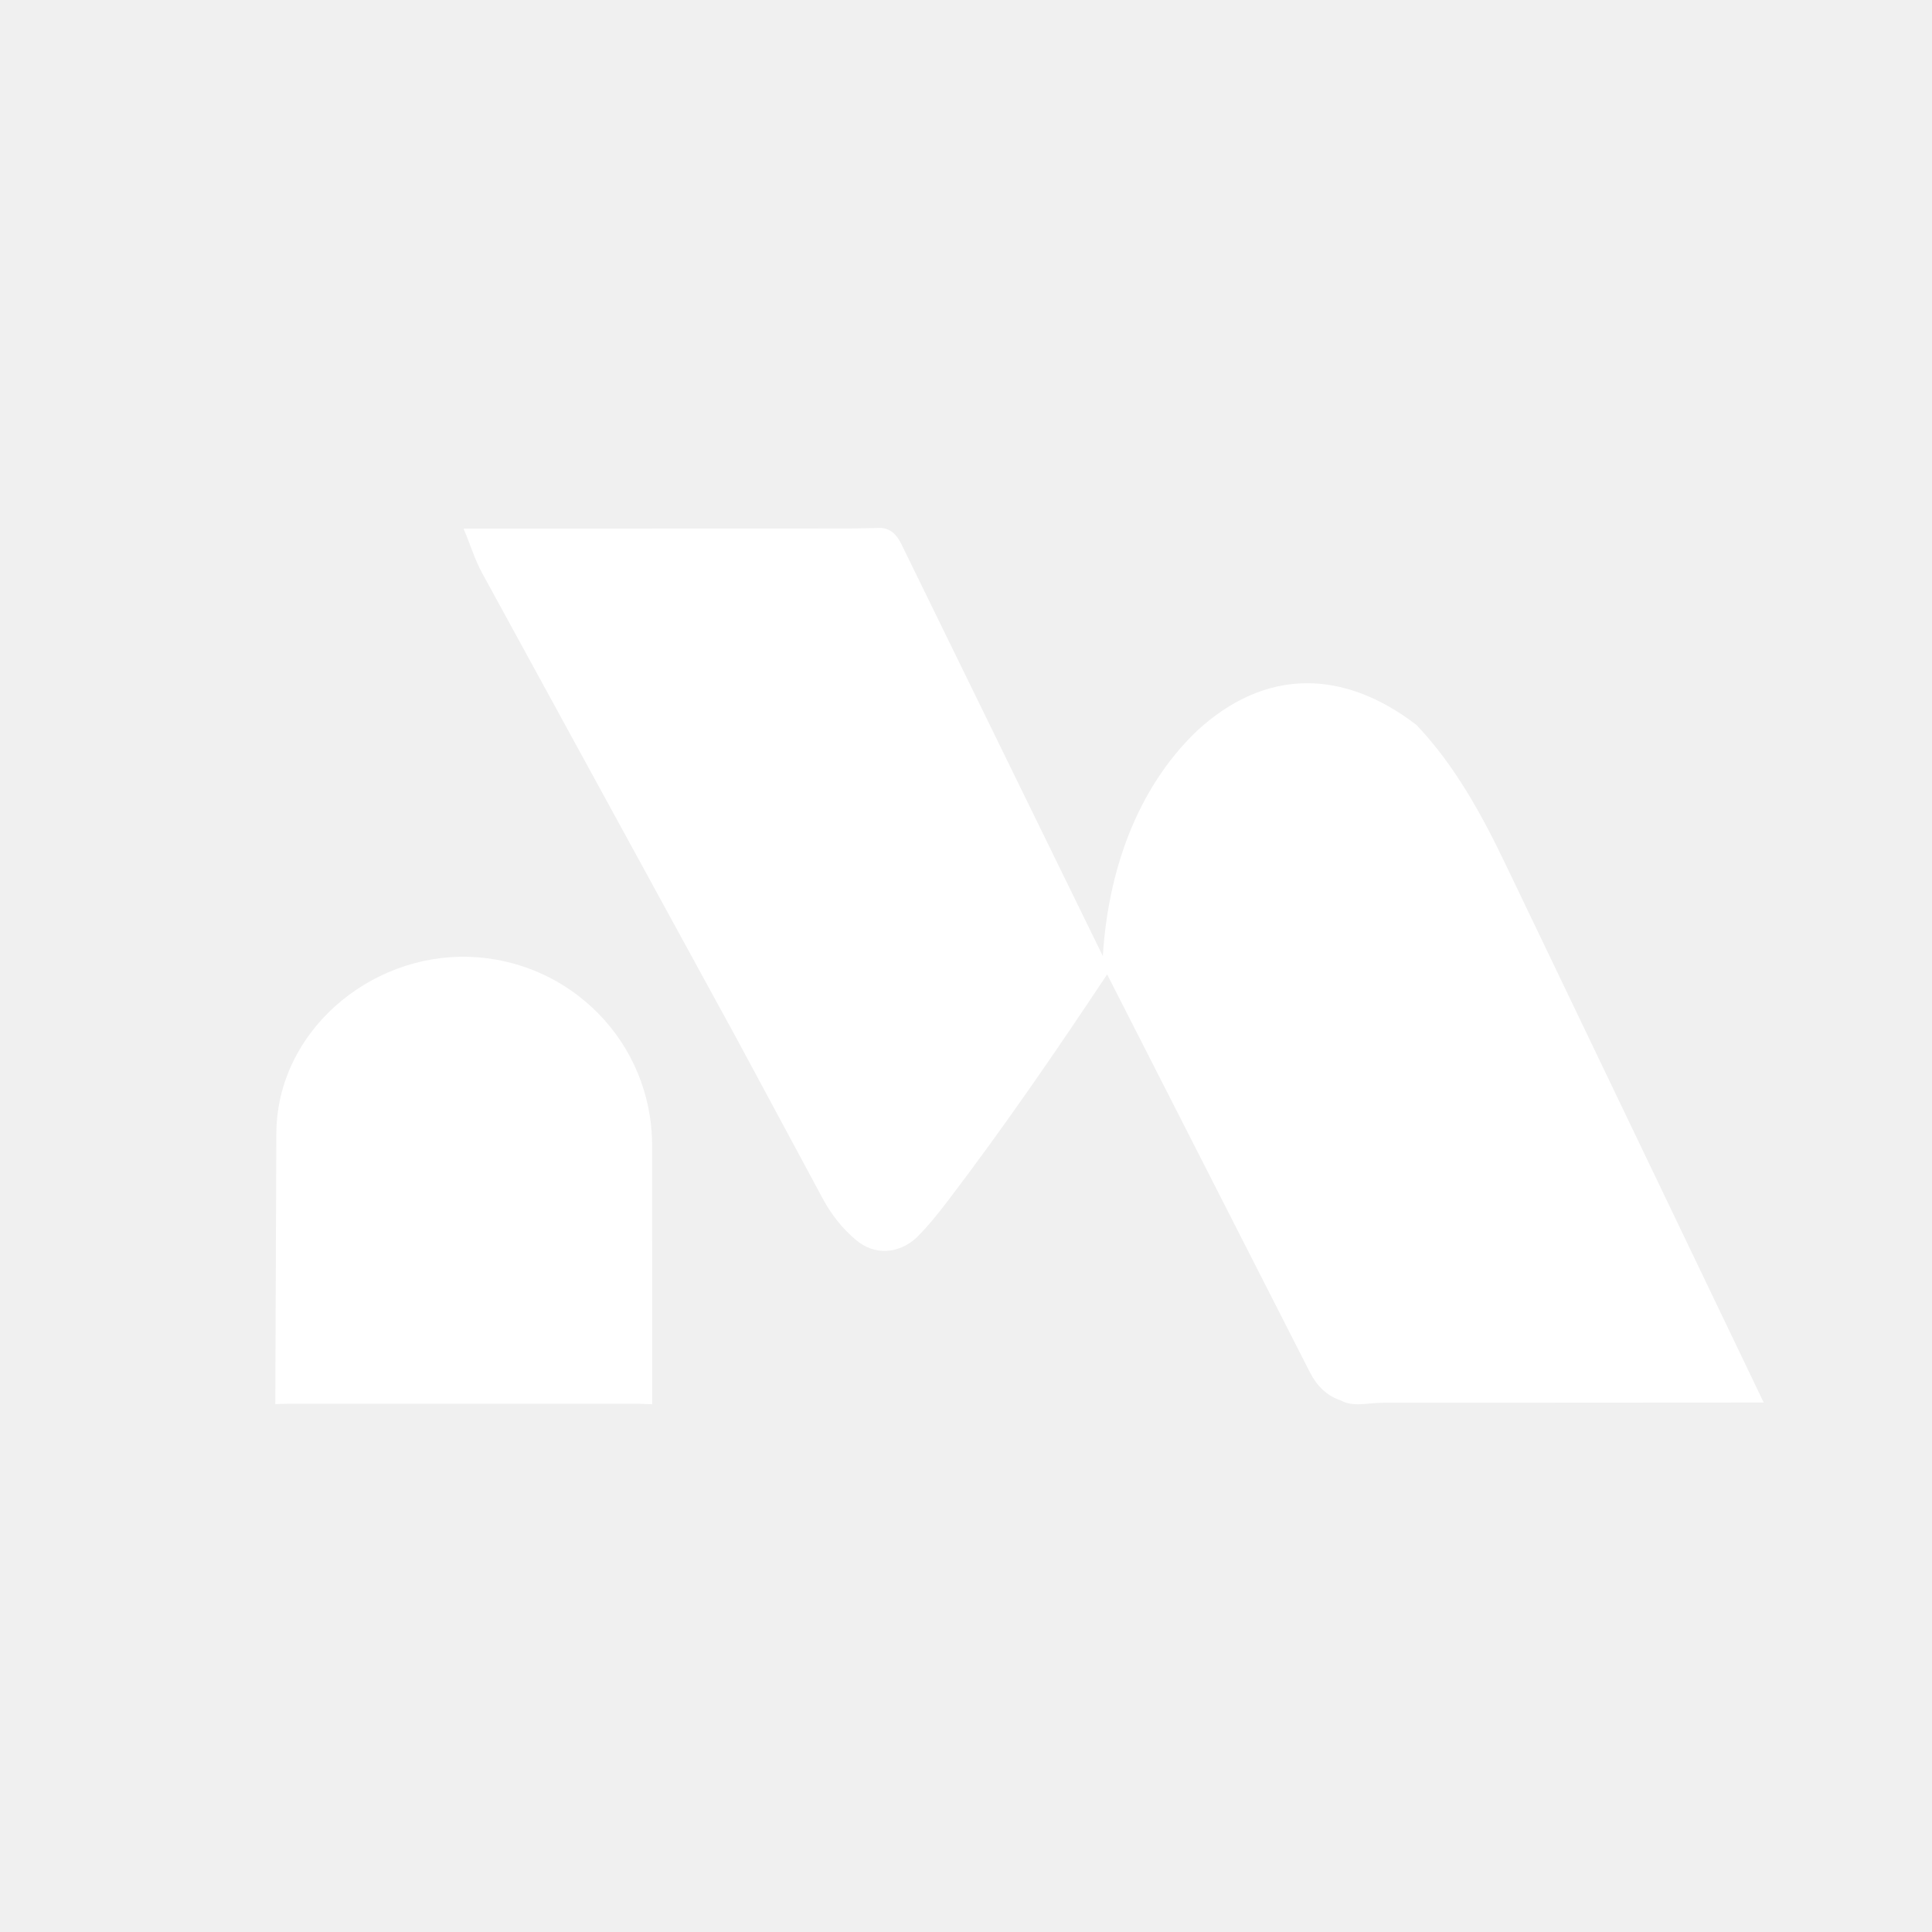
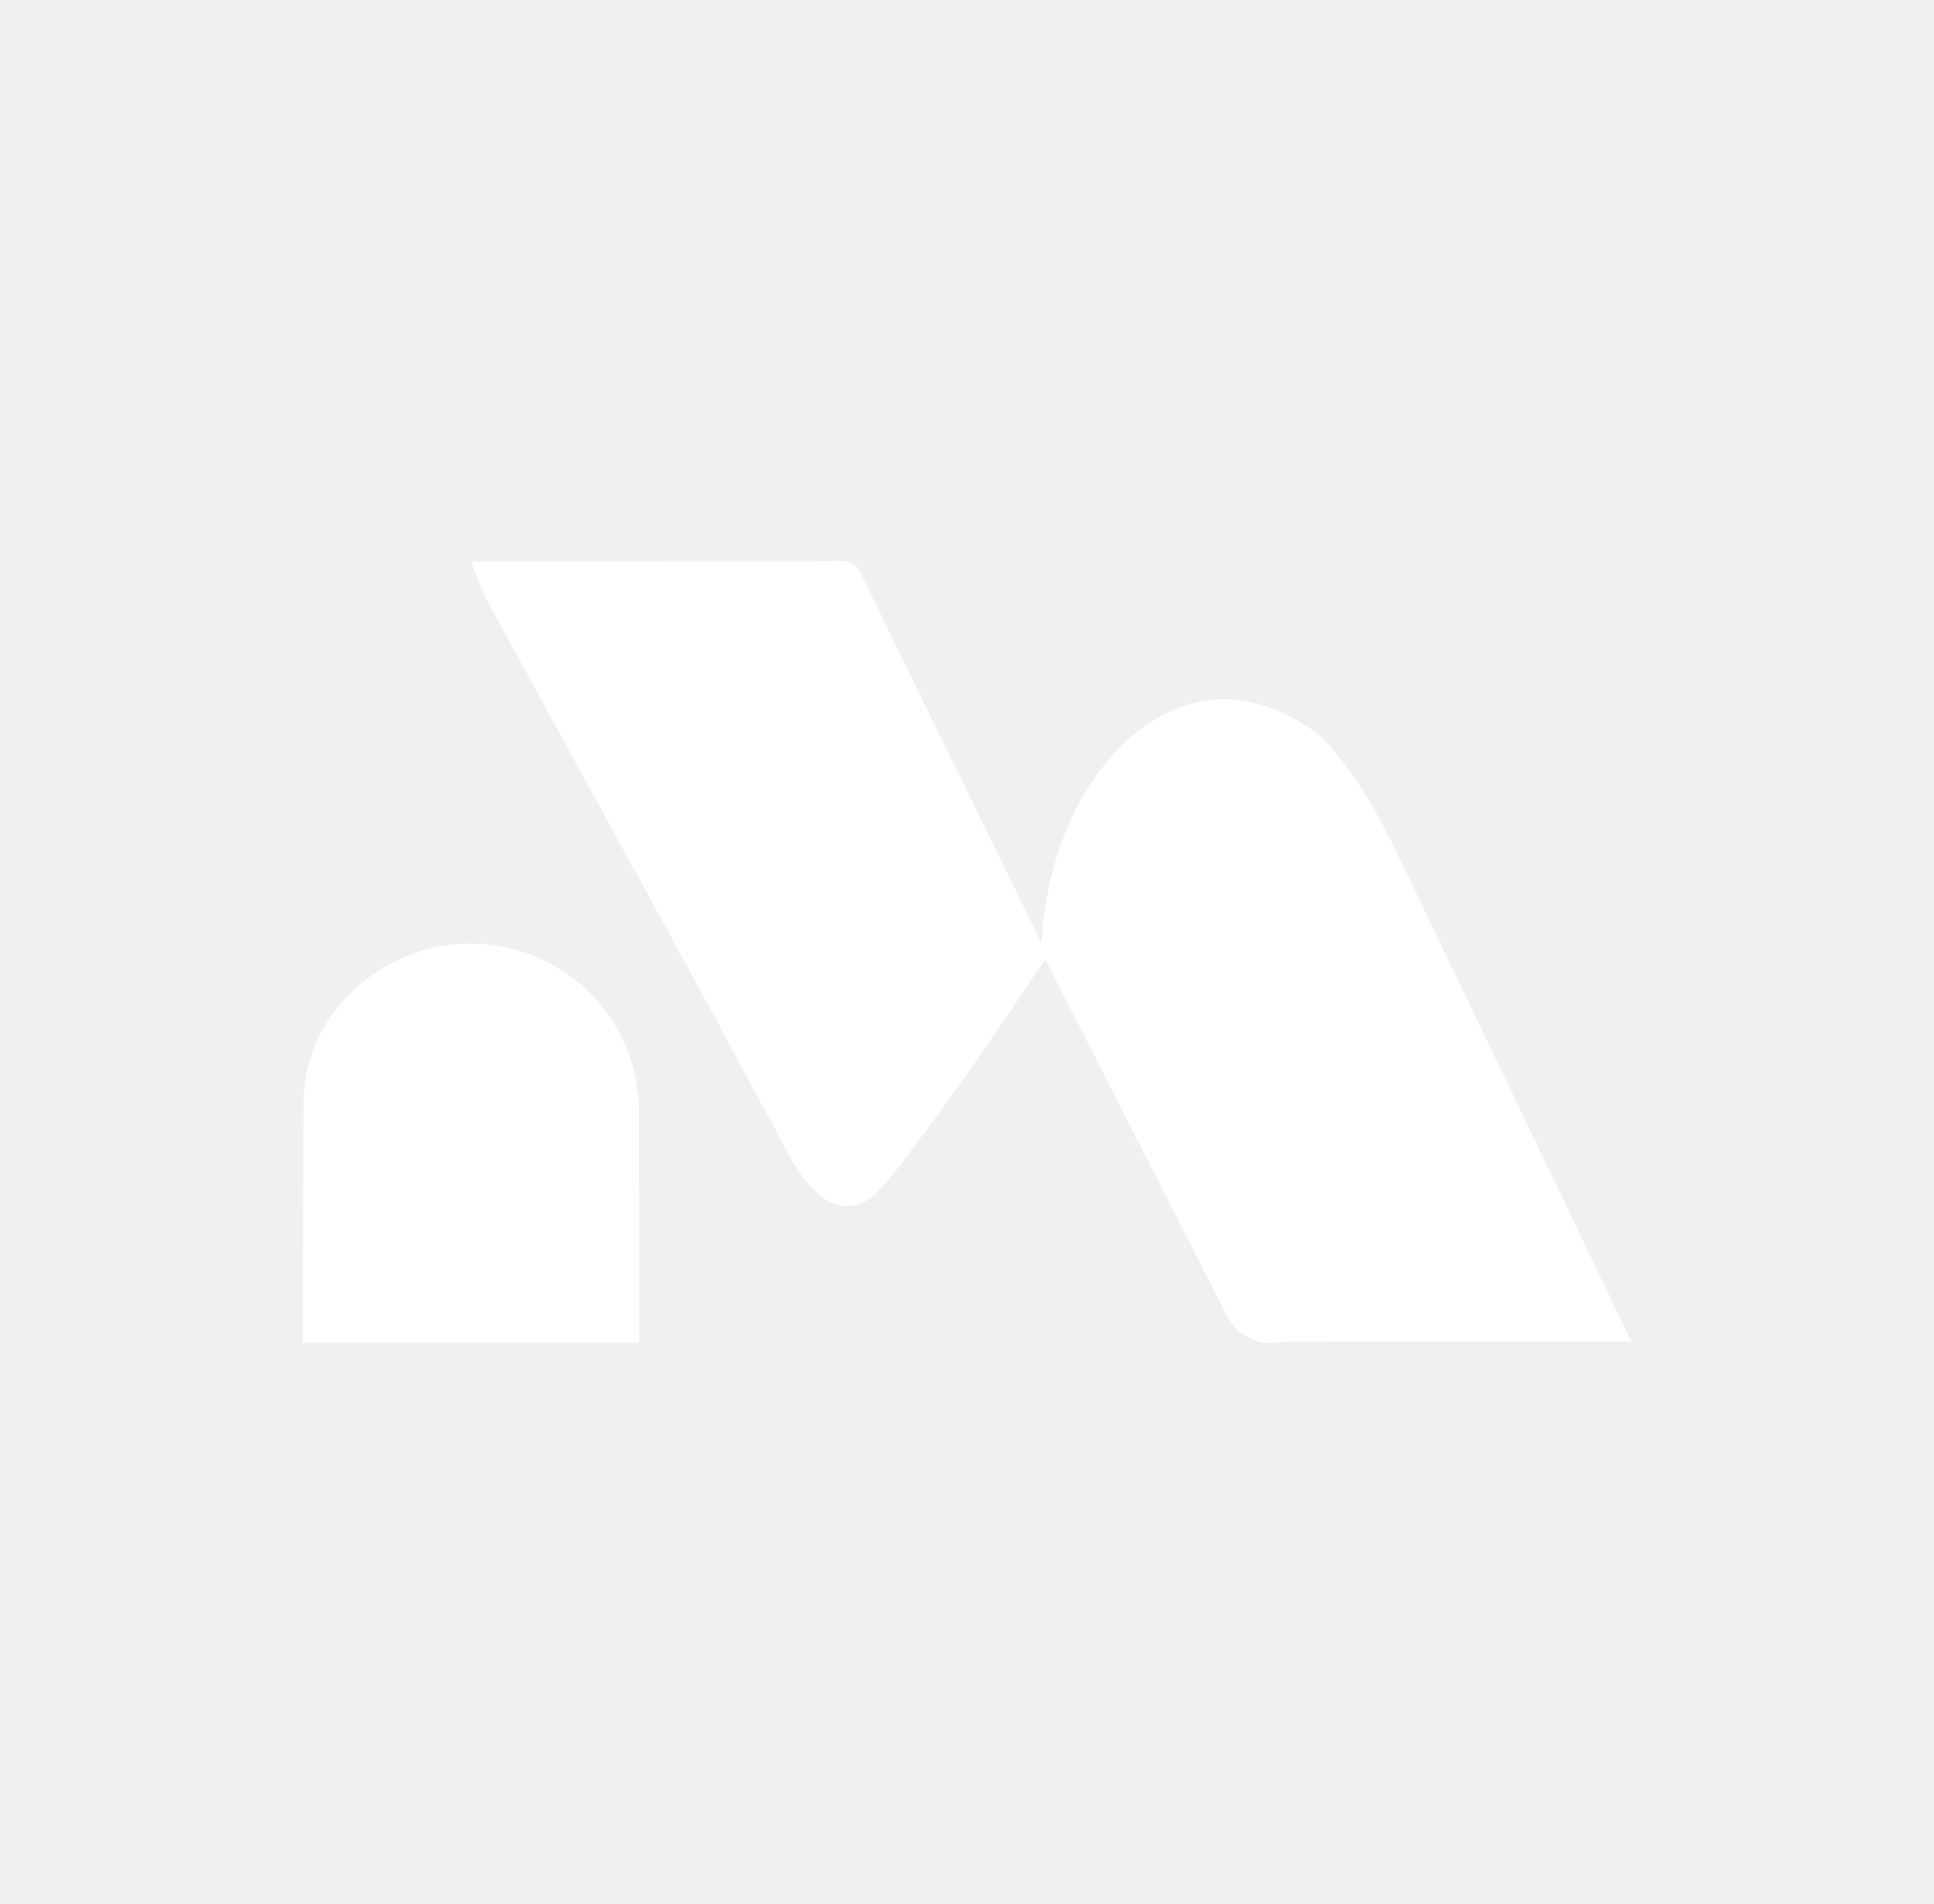
- <svg xmlns="http://www.w3.org/2000/svg" viewBox="0 0 456 456" role="img" aria-label="MUFUTU">
-   <g transform="translate(20.2,7.6) scale(0.4082)">
-     <path fill="#FFFFFF" d="M749.75,792.49c-9.28,0-16.46,2.69-24.22-1.46-7.88-2.62-13.65-8.39-17.57-16.08l-117.29-230.17c-29.77,44.78-59.65,88.33-92,130.81-6.03,7.92-11.65,14.88-18.38,21.57-10.39,9.29-24.05,10.3-34.9,1.15-7.73-6.52-14.12-14.52-19.17-23.9l-50.09-93.09-146.73-268.39c-4.54-8.3-6.83-16.55-10.87-25.89l223.72-.07,16.73-.32c6.33-.12,10.09,3.99,12.72,9.36l116.5,238.22c2.9-48.24,19.23-96.49,54.24-130.1,39.69-36.71,84.93-35.98,127.19-3.49,22.2,23.52,37.37,51.21,51.32,80.29l149.36,311.41-220.55.13Z" />
-     <path fill="#FFFFFF" d="M319.17,793.01H118.79s-9.1.21-9.1.21l.6-156.27c.23-58.93,53.79-103.97,111.06-102.32,58.82,1.69,106.18,49.41,106.22,109.05l.09,149.66-8.49-.33Z" />
-   </g>
+ <svg xmlns="http://www.w3.org/2000/svg" viewBox="0 0 641.78 631.67" role="img" aria-label="MUFUTU">
+   <path fill="#FFFFFF" d="M428.34,445.18c-4.75,0-8.43,1.38-12.41-.75-4.03-1.34-7-4.3-9-8.24l-60.09-117.91c-15.25,22.94-30.56,45.25-47.13,67.01-3.09,4.06-5.97,7.62-9.41,11.05-5.32,4.76-12.32,5.27-17.88.59-3.96-3.34-7.24-7.44-9.82-12.24l-25.66-47.69-75.17-137.49c-2.32-4.25-3.5-8.48-5.57-13.26l114.61-.04,8.57-.16c3.24-.06,5.17,2.04,6.52,4.8l59.68,122.04c1.48-24.71,9.85-49.43,27.79-66.65,20.33-18.81,43.51-18.43,65.16-1.79,11.37,12.05,19.15,26.24,26.29,41.13l76.52,159.54-112.99.07Z" />
+   <path fill="#FFFFFF" d="M207.76,445.45h-102.65s-4.66.11-4.66.11l.31-80.05c.12-30.19,27.56-53.26,56.9-52.42,30.13.86,54.4,25.31,54.41,55.87l.05,76.67-4.35-.17Z" />
</svg>
